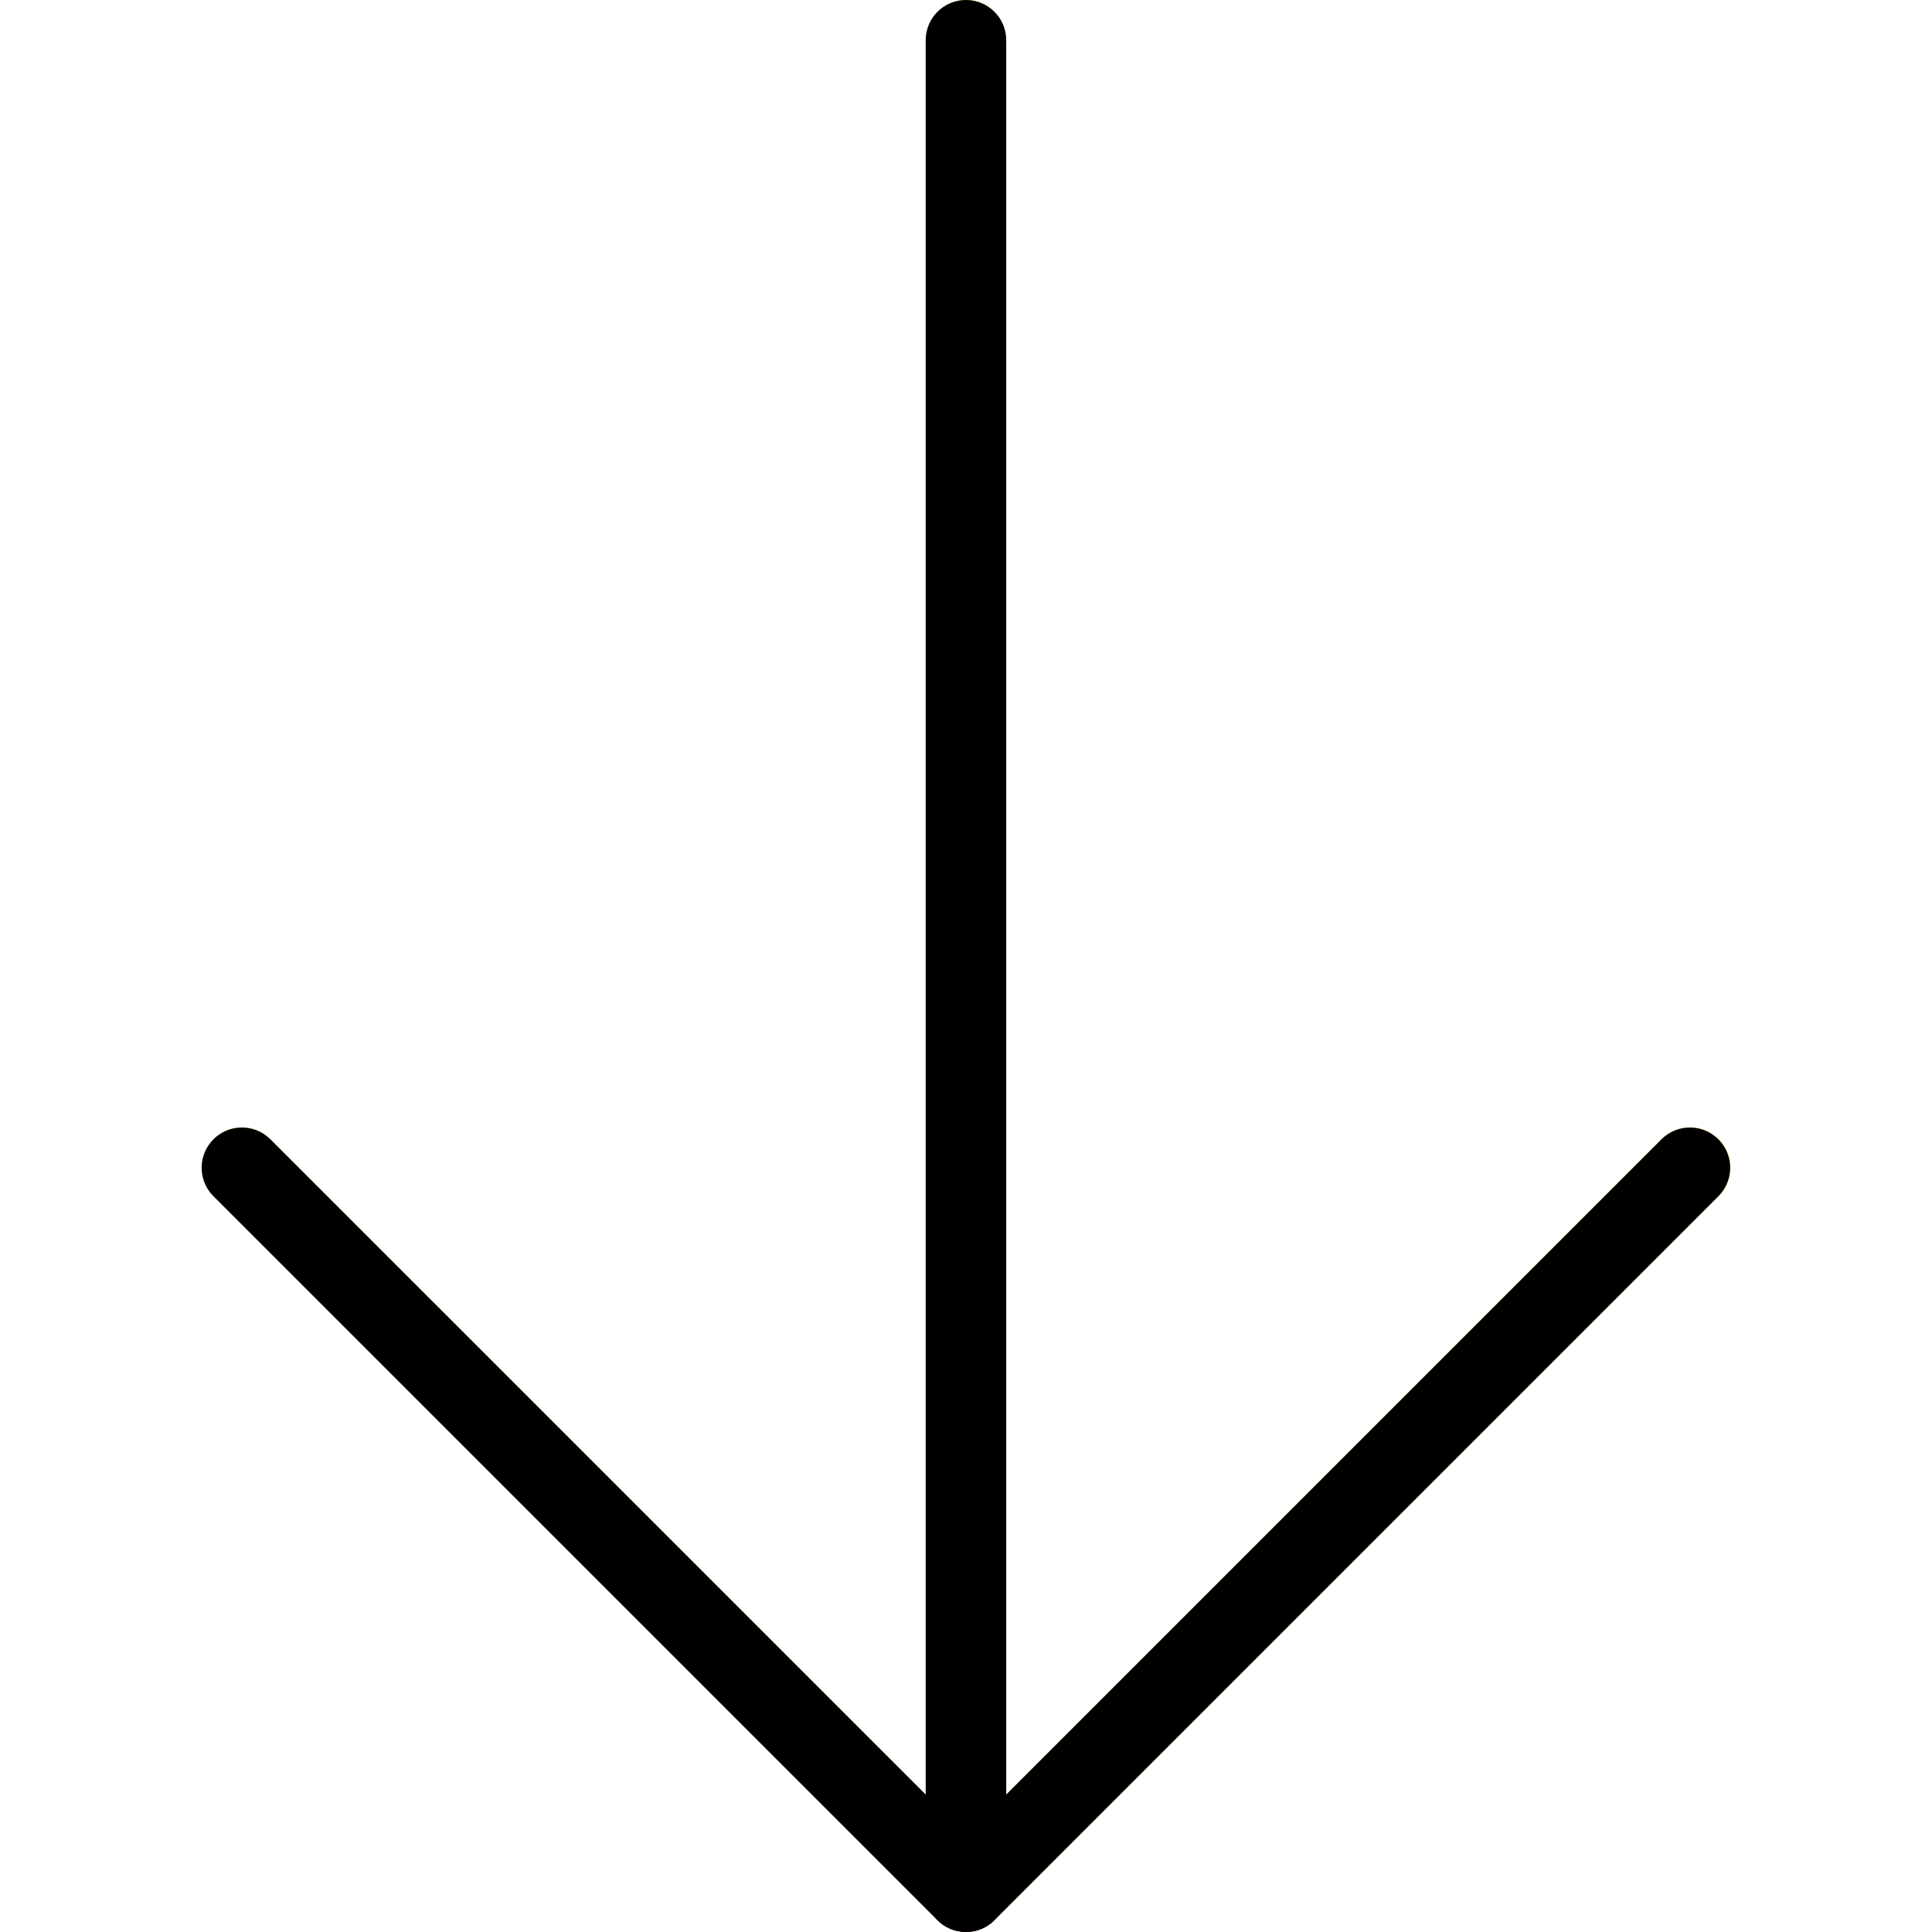
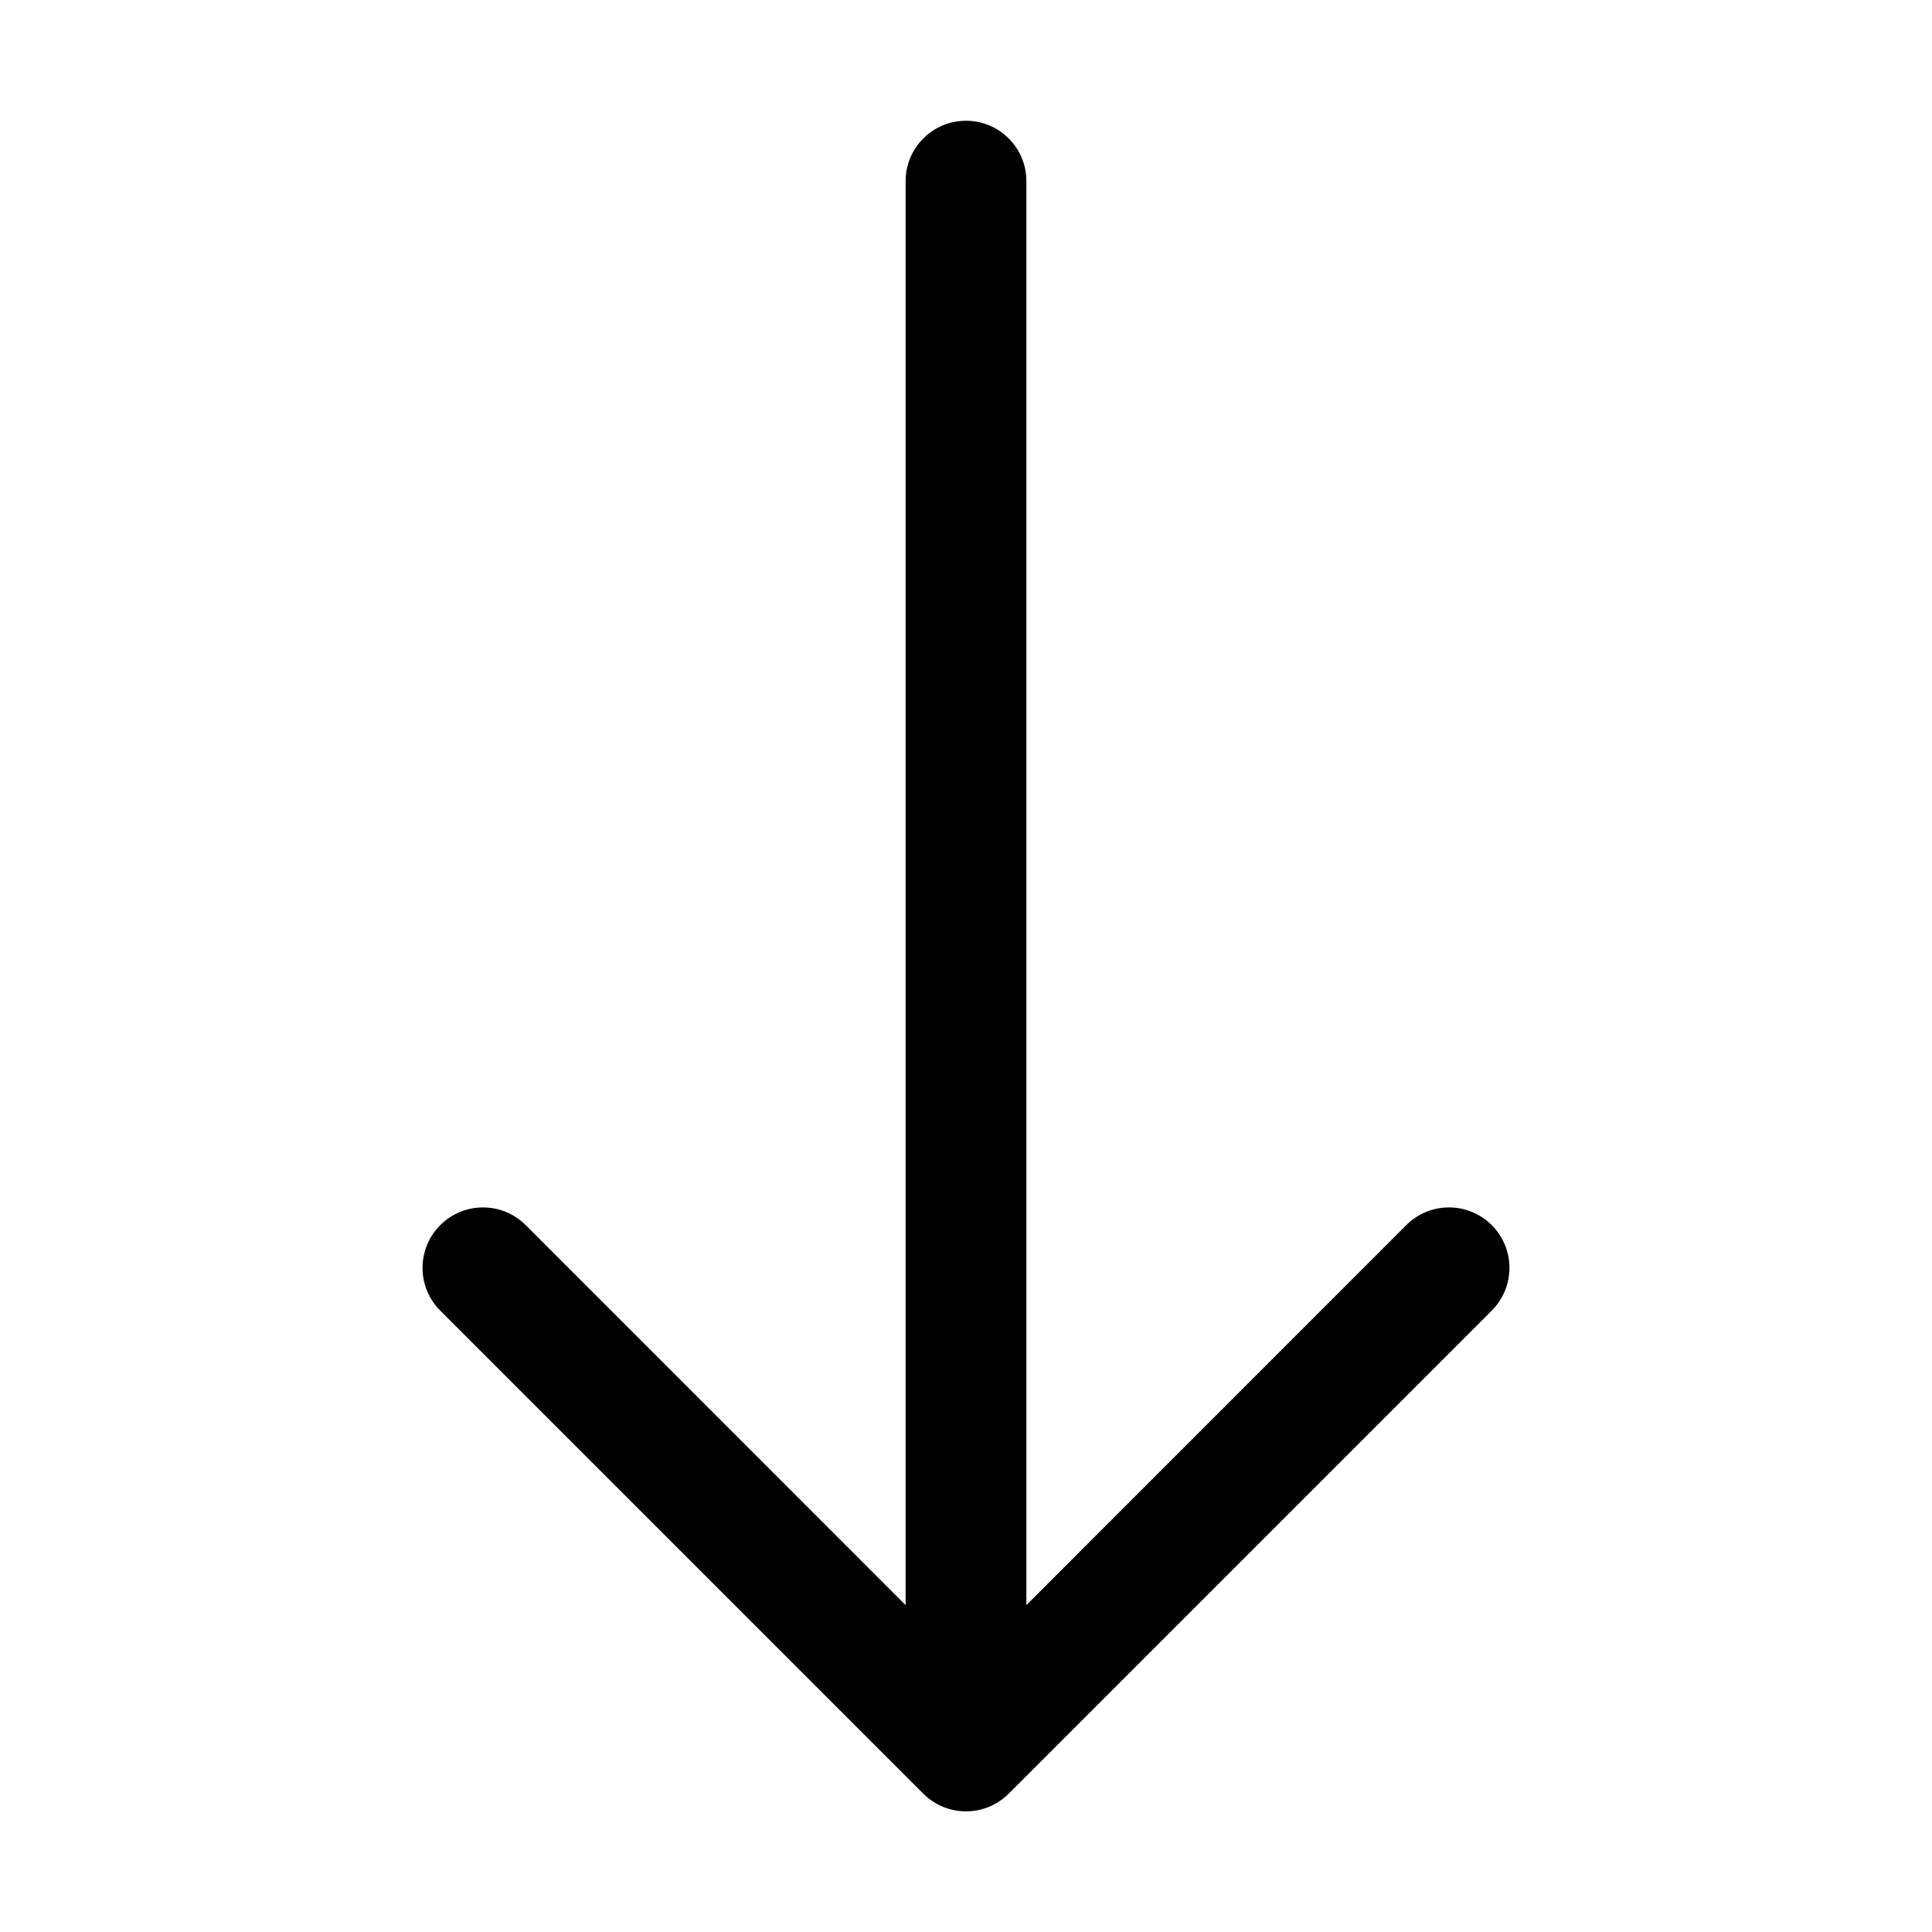
- <svg xmlns="http://www.w3.org/2000/svg" version="1.1" id="Capa_1" x="0px" y="0px" viewBox="0 0 512 512" style="enable-background:new 0 0 512 512;" xml:space="preserve">
-   <path style="fill:#FFC107;" d="M440.437,301.781L266.656,475.584V10.667C266.656,4.776,261.88,0,255.989,0  c-5.891,0-10.667,4.776-10.667,10.667v464.917L71.541,301.781c-4.237-4.093-10.99-3.975-15.083,0.262  c-3.992,4.134-3.992,10.687,0,14.82l192,192c4.16,4.171,10.914,4.179,15.085,0.019c0.006-0.006,0.013-0.013,0.019-0.019l192-192  c4.093-4.237,3.975-10.99-0.262-15.083c-4.134-3.993-10.687-3.993-14.821,0L440.437,301.781z" />
-   <path d="M255.989,512c-2.831,0.005-5.548-1.115-7.552-3.115l-192-192c-4.093-4.237-3.975-10.99,0.262-15.083  c4.134-3.992,10.687-3.992,14.82,0l184.469,184.448l184.448-184.448c4.237-4.093,10.99-3.975,15.083,0.262  c3.993,4.134,3.993,10.687,0,14.821l-192,192C261.521,510.879,258.813,511.999,255.989,512z" />
-   <path d="M255.989,512c-5.891,0-10.667-4.776-10.667-10.667V10.667C245.323,4.776,250.098,0,255.989,0  c5.891,0,10.667,4.776,10.667,10.667v490.667C266.656,507.224,261.88,512,255.989,512z" />
-   <g>
- </g>
-   <g>
- </g>
-   <g>
- </g>
-   <g>
- </g>
-   <g>
- </g>
-   <g>
- </g>
-   <g>
- </g>
-   <g>
- </g>
-   <g>
- </g>
-   <g>
- </g>
-   <g>
- </g>
-   <g>
- </g>
-   <g>
- </g>
-   <g>
- </g>
-   <g>
- </g>
+ <svg xmlns="http://www.w3.org/2000/svg" width="16" height="16" fill="currentColor" class="bi bi-arrow-down" viewBox="0 0 16 16">
+   <path fill-rule="evenodd" d="M8 1a.5.5 0 0 1 .5.5v11.793l3.146-3.147a.5.5 0 0 1 .708.708l-4 4a.5.5 0 0 1-.708 0l-4-4a.5.5 0 0 1 .708-.708L7.5 13.293V1.5A.5.5 0 0 1 8 1z" />
</svg>
